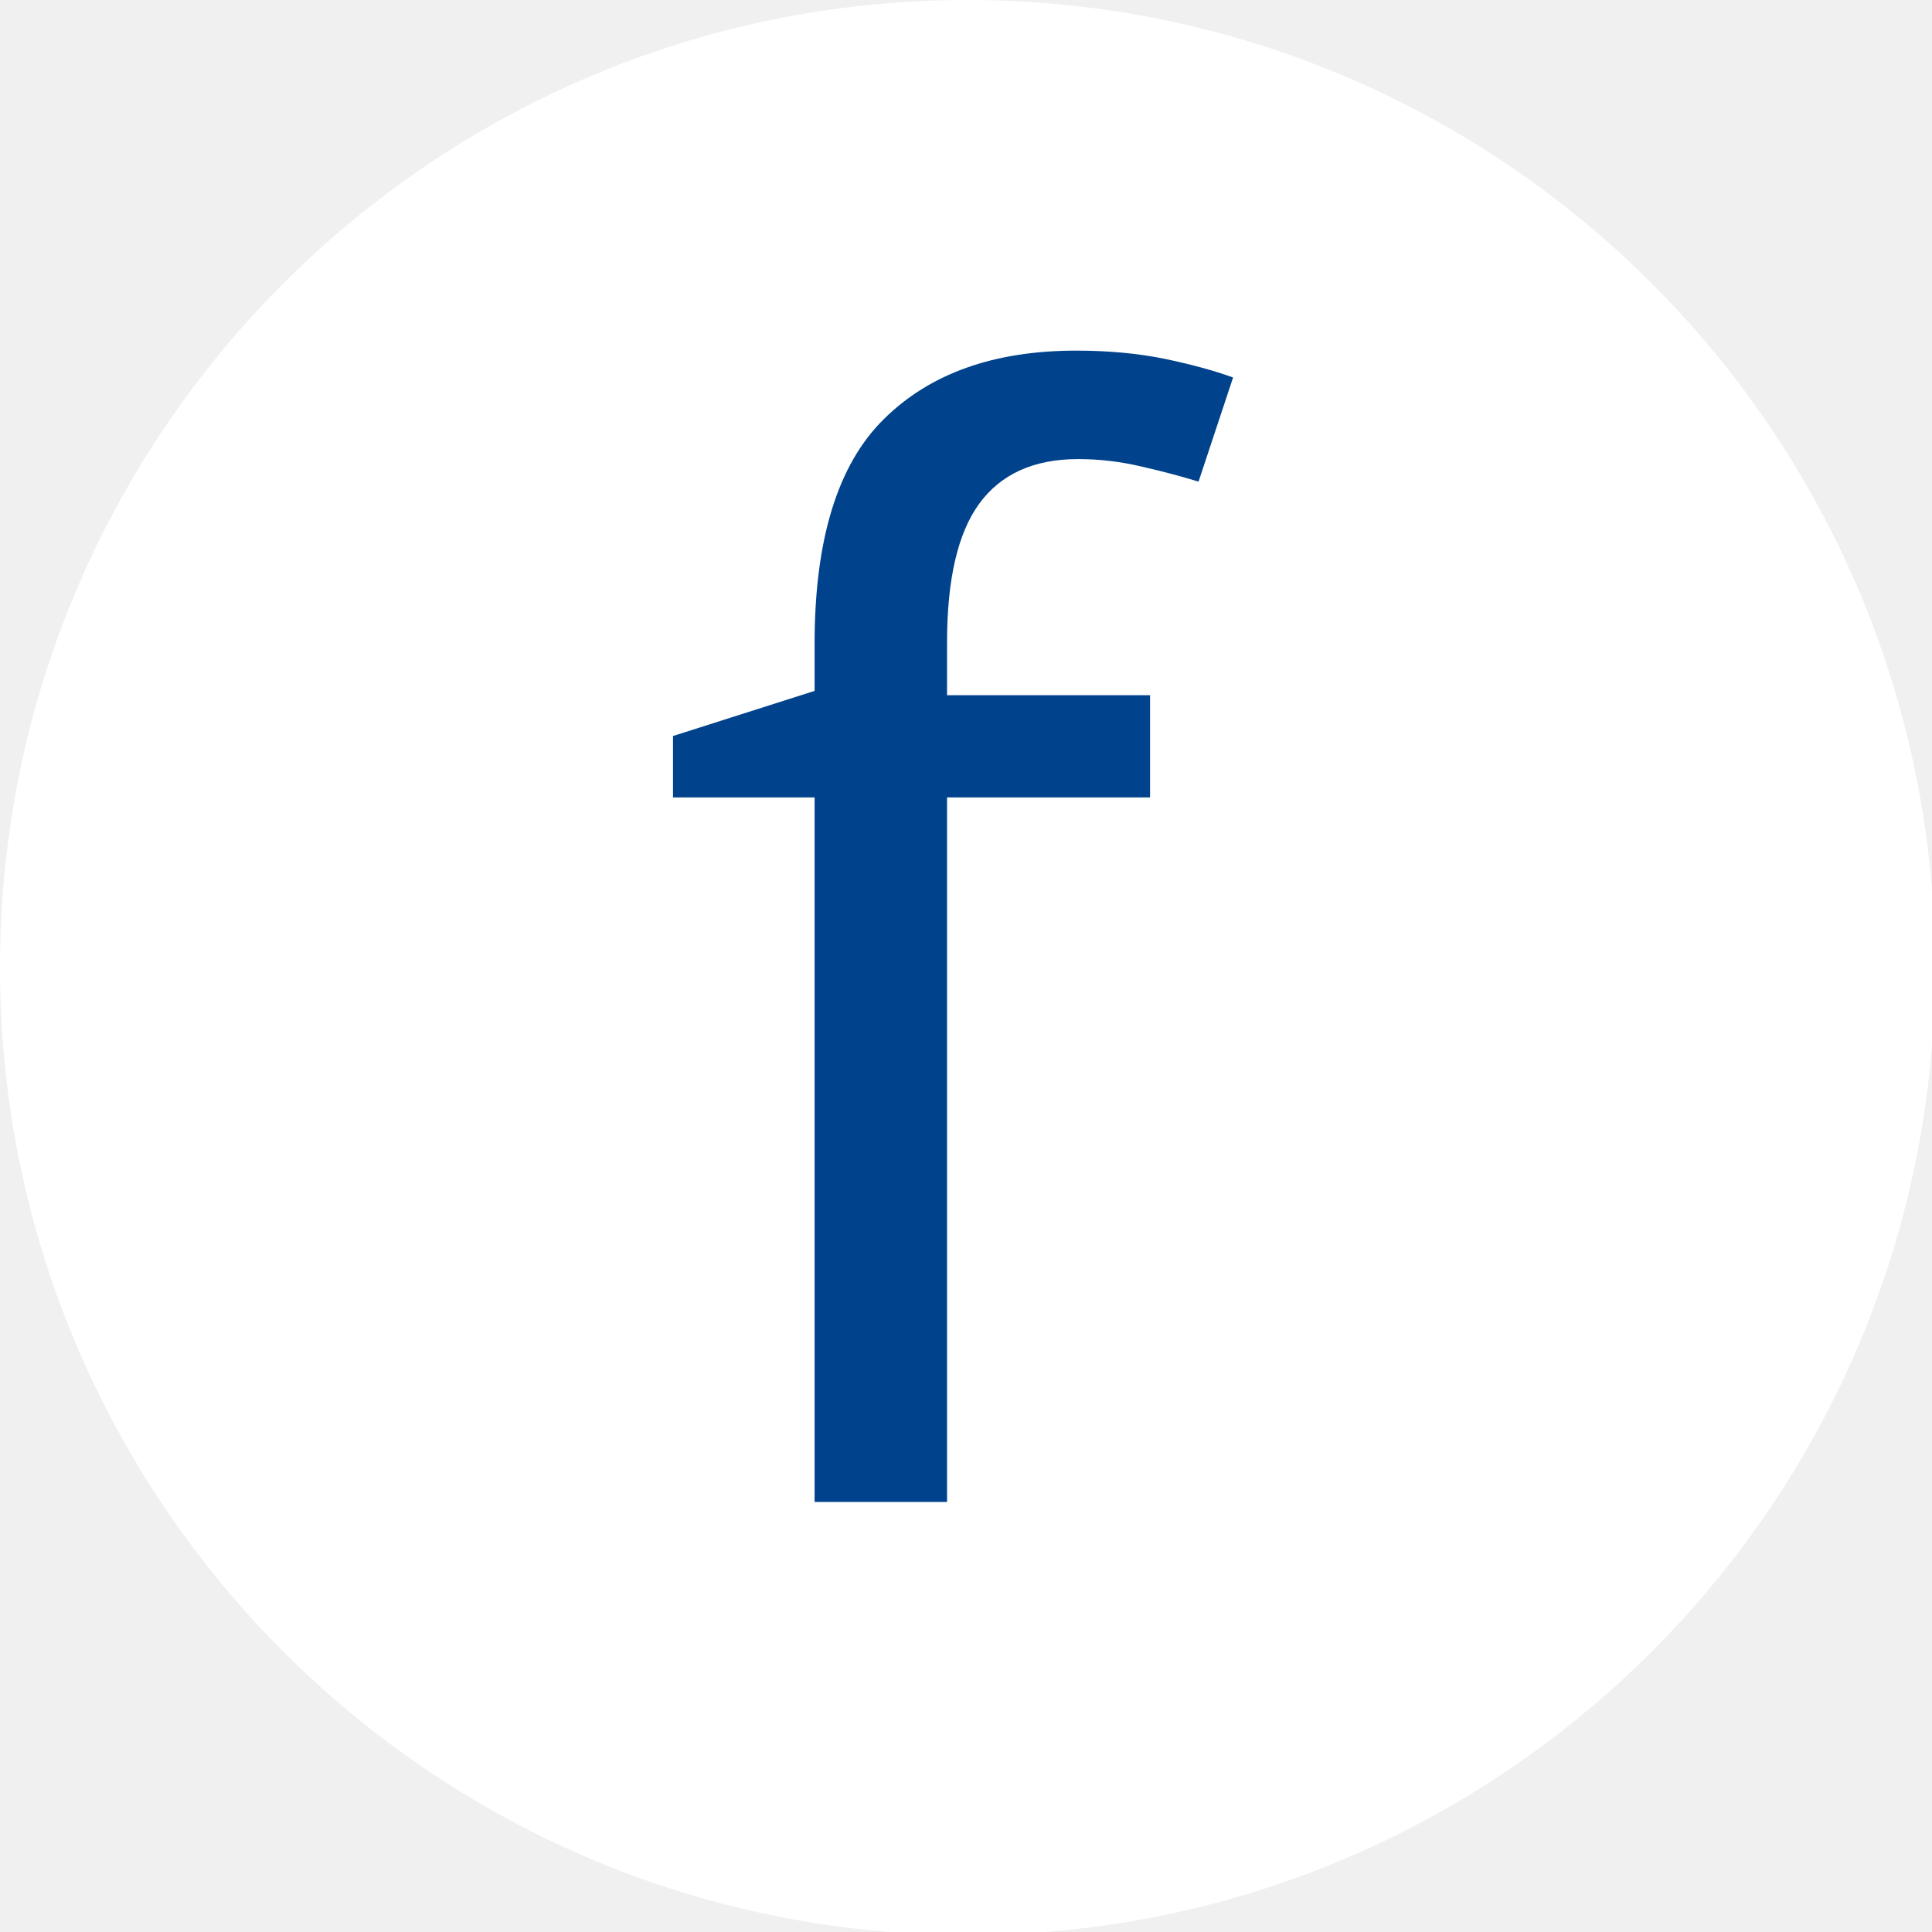
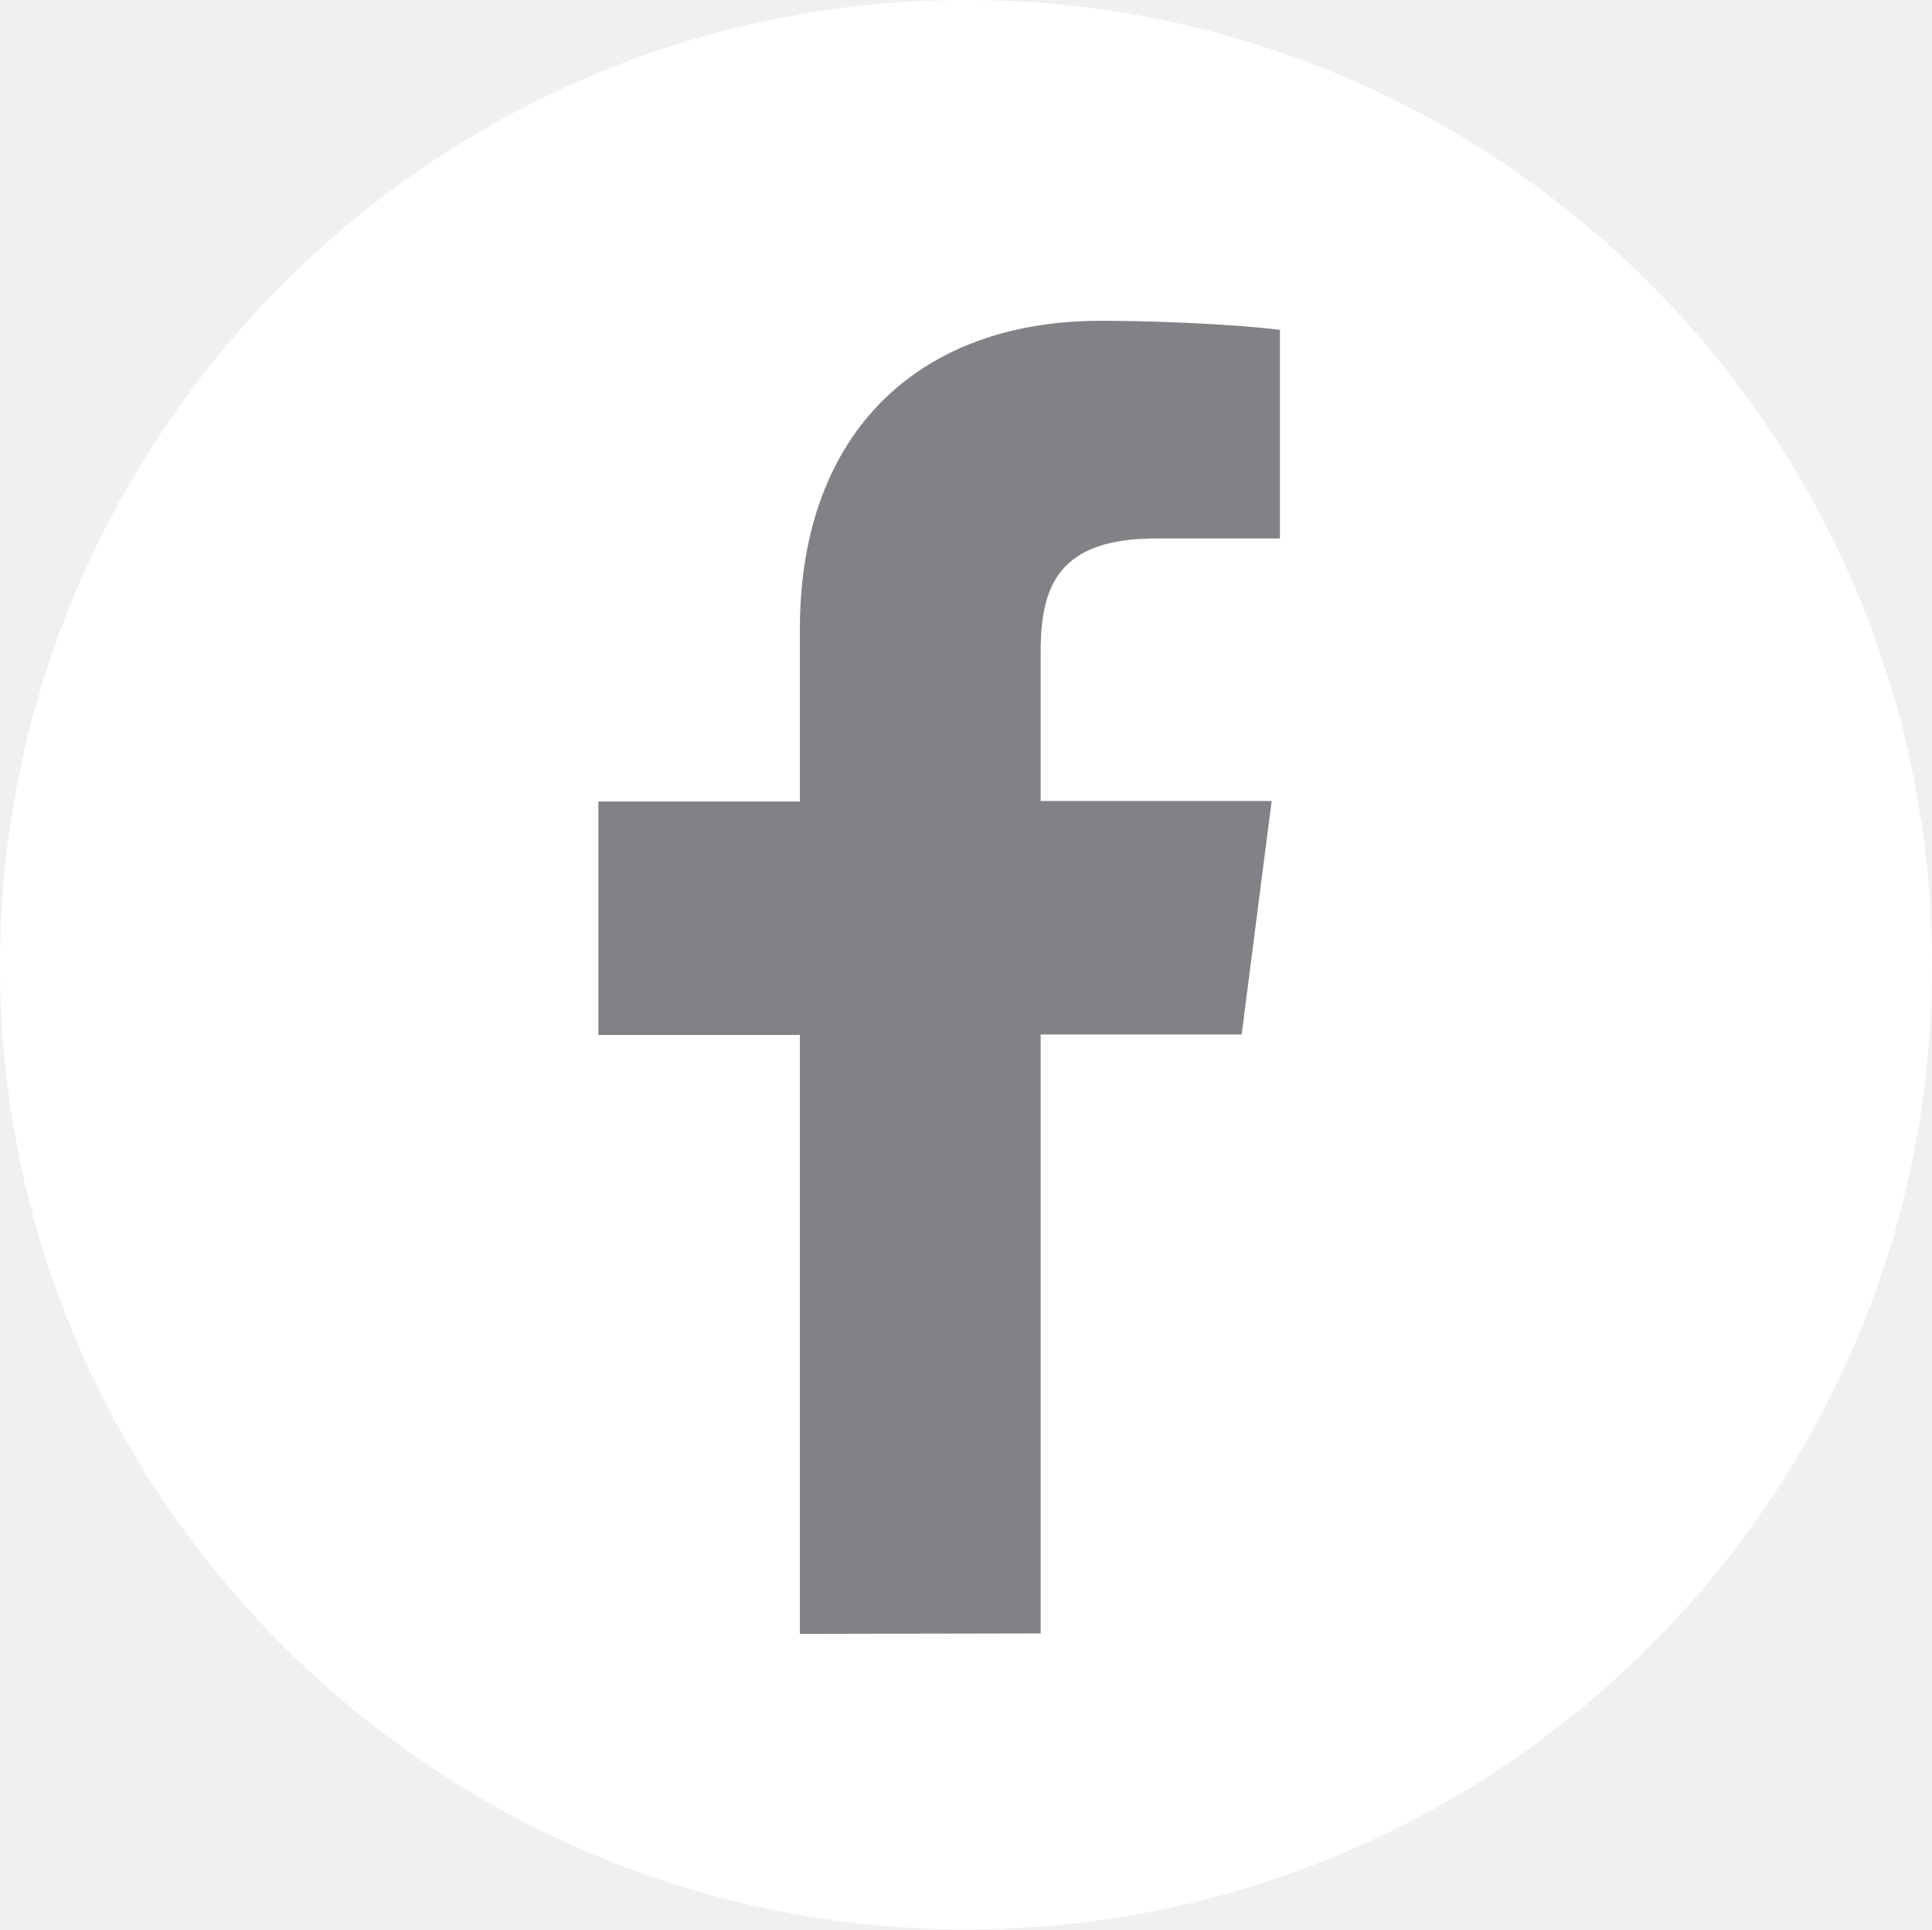
- <svg xmlns="http://www.w3.org/2000/svg" version="1.1" id="Layer_1" x="0px" y="0px" viewBox="0 0 62.9 62.9" enable-background="new 0 0 62.9 62.9" xml:space="preserve">
-   <circle fill="#FFFFFF" cx="31.5" cy="31.5" r="31.5" />
-   <rect x="21.2" y="12.8" fill="none" width="19" height="36.7" />
-   <text transform="matrix(1 0 0 1 21.1768 48.8996)" fill="#00438C" font-family="'TrebuchetMS'" font-size="49">f</text>
+ <svg xmlns="http://www.w3.org/2000/svg" version="1.1" id="Layer_1" x="0px" y="0px" viewBox="0 648.6 792 790.8" enable-background="new 0 648.6 792 790.8" xml:space="preserve">
+   <g id="Layer_2">
+ </g>
+   <g id="Layer_1_1_">
+     <path fill="#FFFFFF" d="M396,648.6c218.7,0,396,177.2,396,396s-178.4,394.8-396,394.8S0,1262.1,0,1044.6S177.2,648.6,396,648.6" />
+     <path id="f" fill="#808285" d="M426.6,1318.1v-245.5H509l12.3-95.7h-94.7v-61c0-27.7,7.7-46.6,47.4-46.6h50.7v-85.5   c-8.8-1.2-38.9-3.7-73.8-3.7c-73,0-123,44.6-123,126.4v70.6h-82.6v95.7h82.6v245.5L426.6,1318.1L426.6,1318.1z" />
+   </g>
</svg>
